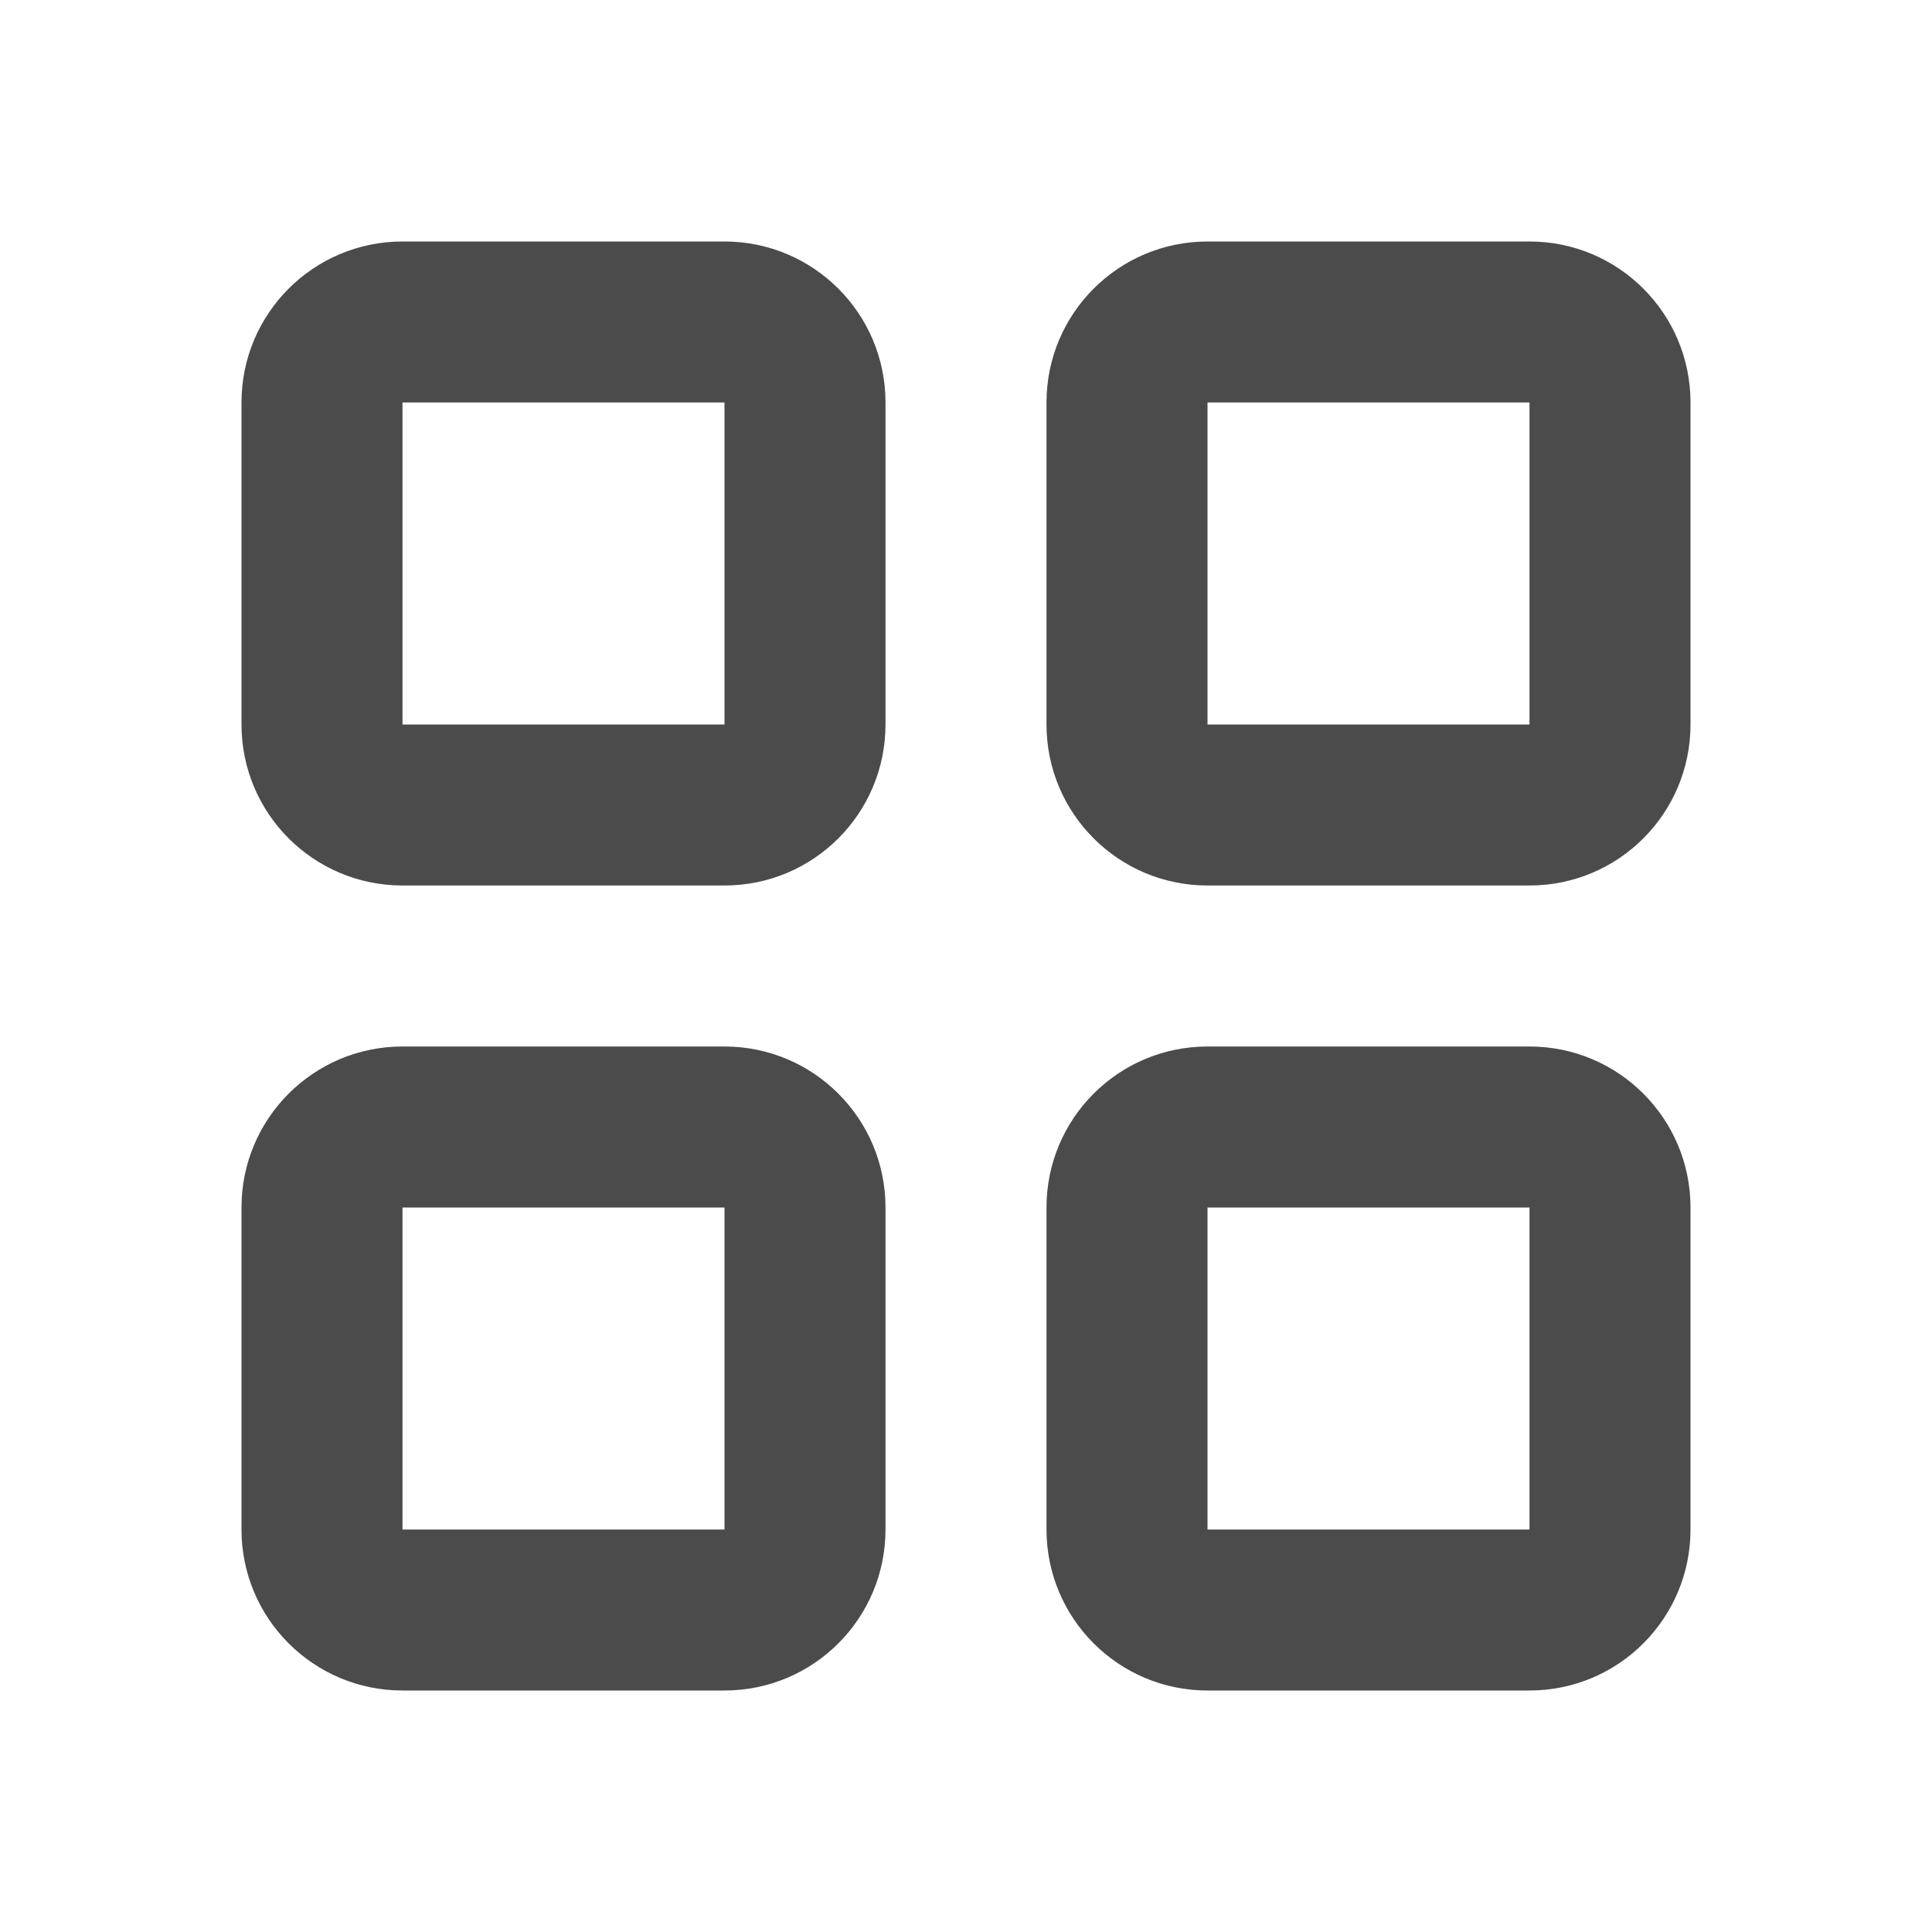
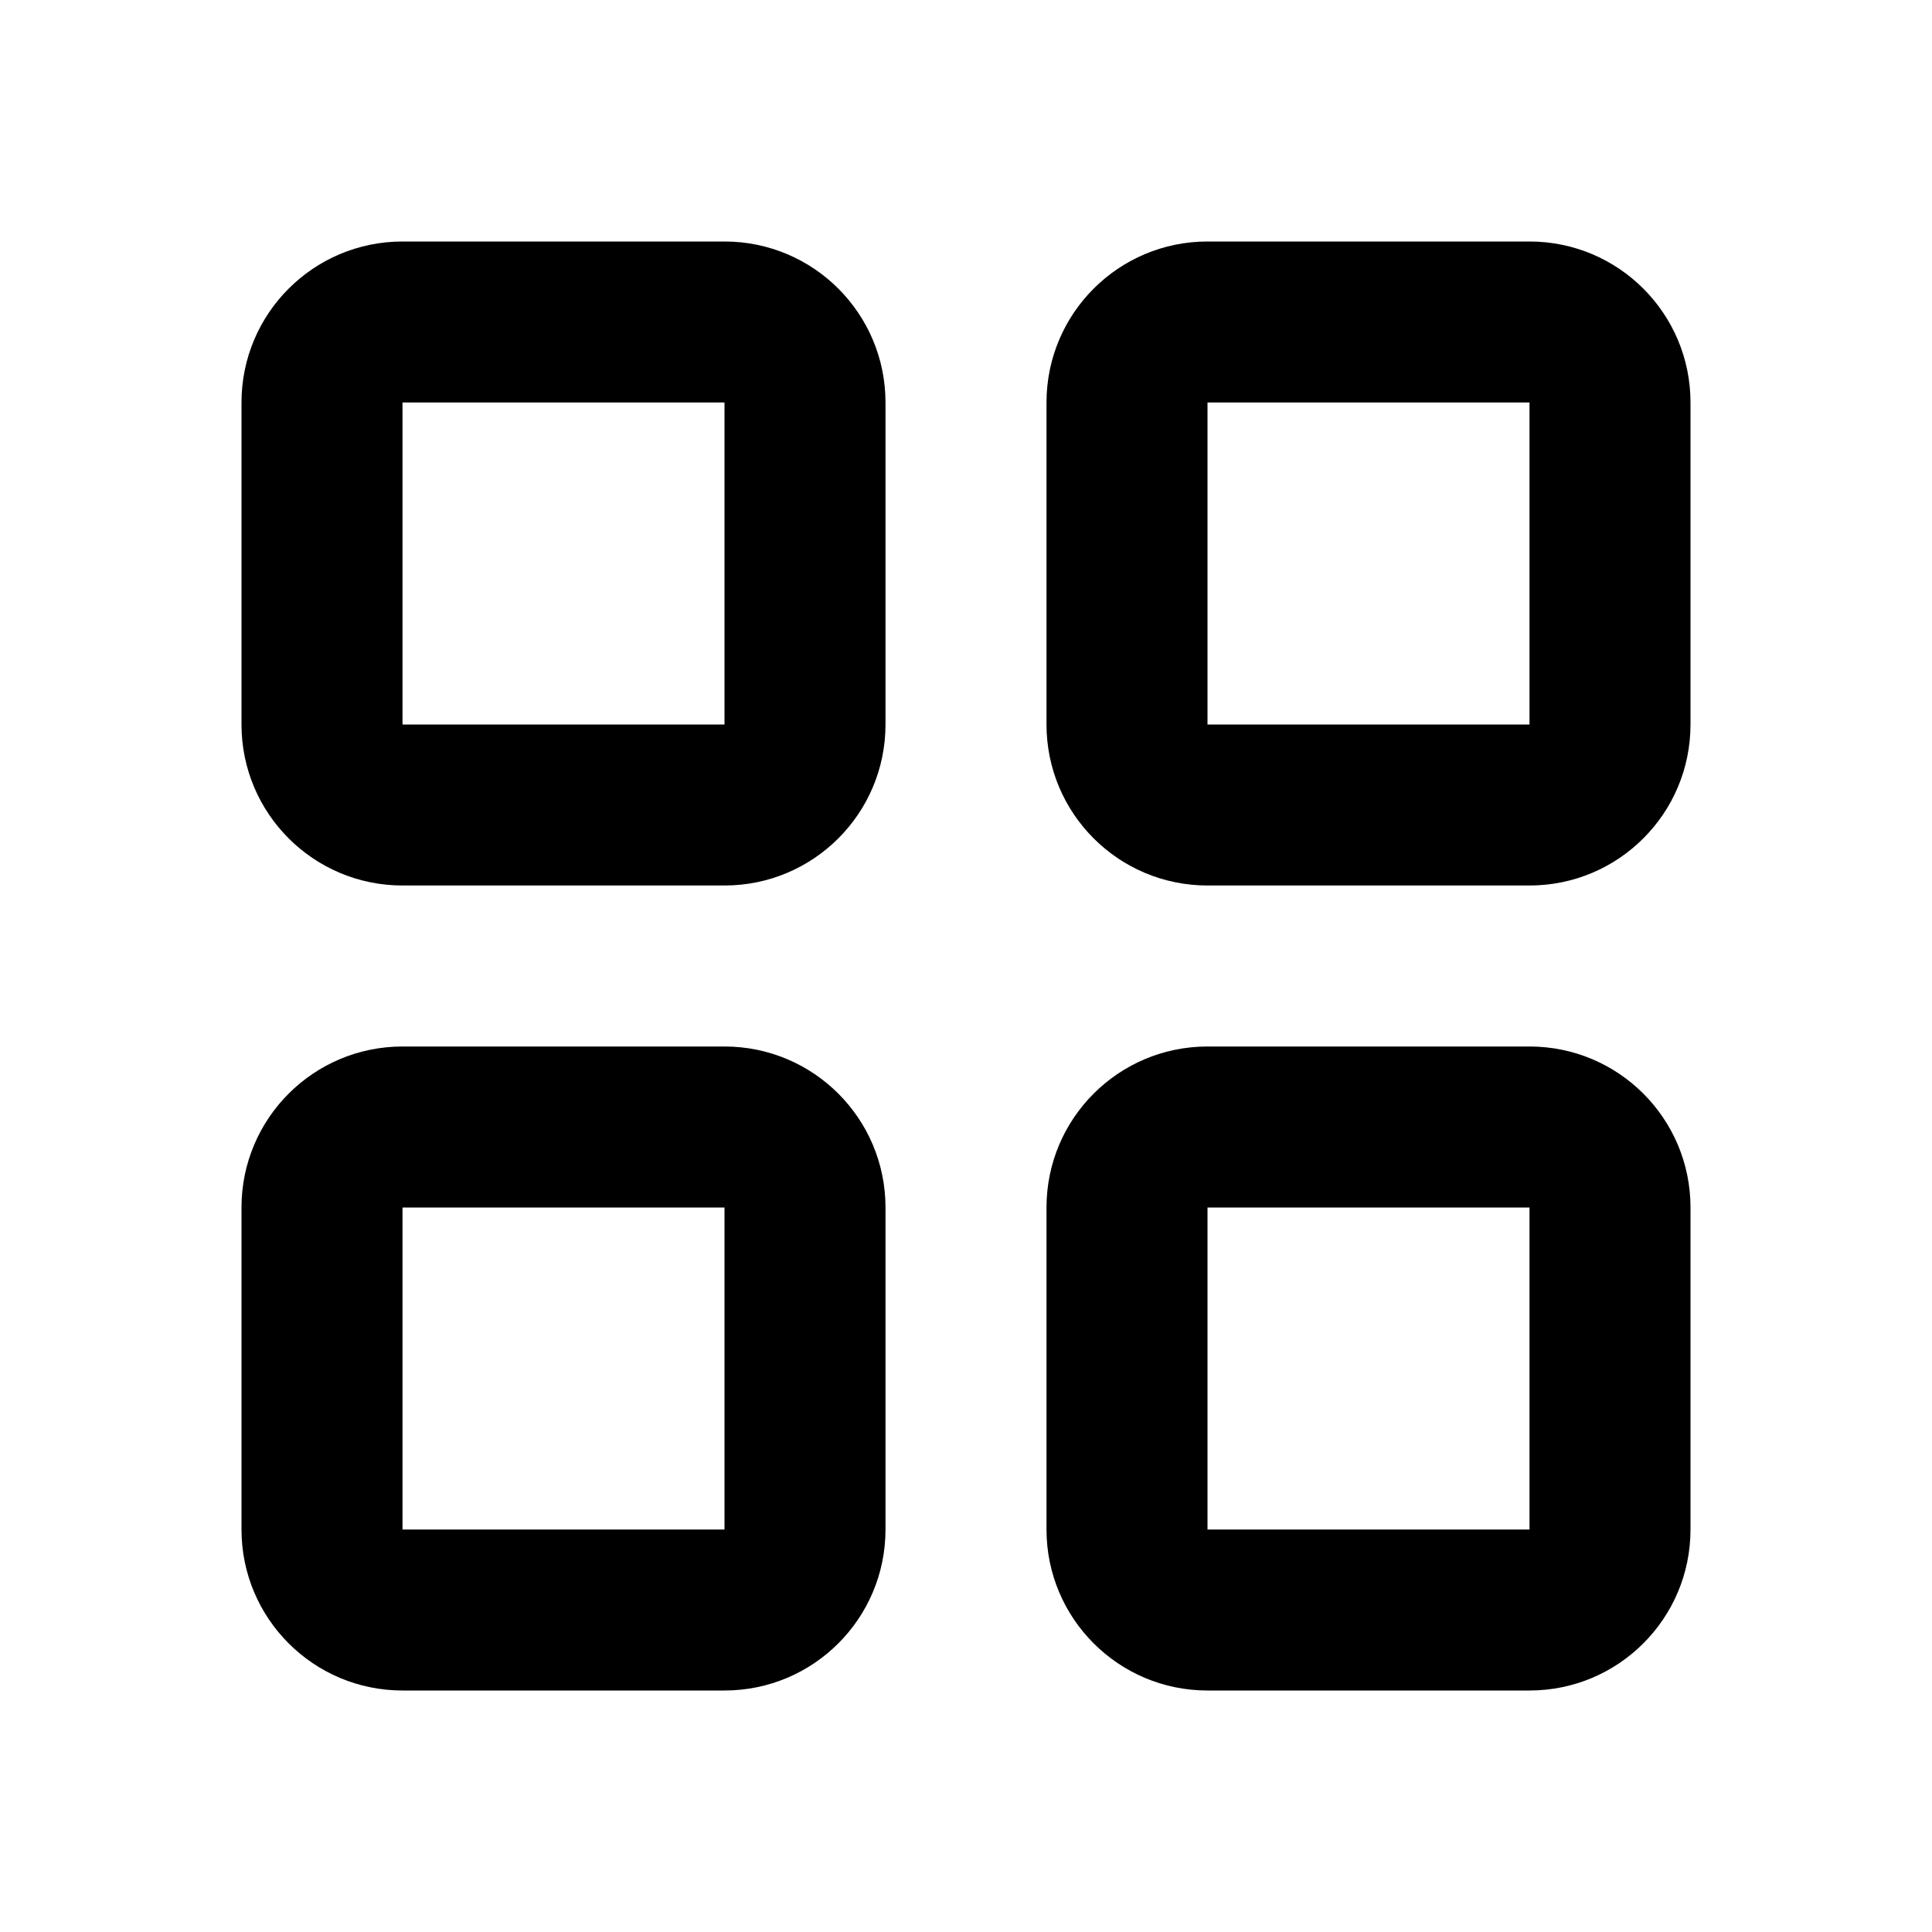
<svg xmlns="http://www.w3.org/2000/svg" width="24" height="24" viewBox="0 0 24 24" fill="none">
-   <path d="M3 5C3 3.895 3.895 3 5 3H9C10.105 3 11 3.895 11 5V9C11 10.105 10.105 11 9 11H5C3.895 11 3 10.105 3 9V5ZM9 5H5V9H9V5ZM13 5C13 3.895 13.895 3 15 3H19C20.105 3 21 3.895 21 5V9C21 10.105 20.105 11 19 11H15C13.895 11 13 10.105 13 9V5ZM19 5H15V9H19V5ZM3 15C3 13.895 3.895 13 5 13H9C10.105 13 11 13.895 11 15V19C11 20.105 10.105 21 9 21H5C3.895 21 3 20.105 3 19V15ZM9 15H5V19H9V15ZM13 15C13 13.895 13.895 13 15 13H19C20.105 13 21 13.895 21 15V19C21 20.105 20.105 21 19 21H15C13.895 21 13 20.105 13 19V15ZM19 15H15V19H19V15Z" fill="#4B4B4B" />
+   <path d="M3 5C3 3.895 3.895 3 5 3H9C10.105 3 11 3.895 11 5V9C11 10.105 10.105 11 9 11H5C3.895 11 3 10.105 3 9V5ZM9 5H5V9H9V5ZM13 5C13 3.895 13.895 3 15 3H19C20.105 3 21 3.895 21 5V9C21 10.105 20.105 11 19 11H15C13.895 11 13 10.105 13 9V5ZM19 5H15V9H19V5ZM3 15C3 13.895 3.895 13 5 13H9C10.105 13 11 13.895 11 15V19C11 20.105 10.105 21 9 21H5C3.895 21 3 20.105 3 19V15ZM9 15H5V19H9V15ZM13 15C13 13.895 13.895 13 15 13H19C20.105 13 21 13.895 21 15V19C21 20.105 20.105 21 19 21H15C13.895 21 13 20.105 13 19V15ZM19 15H15V19H19V15Z" fill="currentColor" />
</svg>
